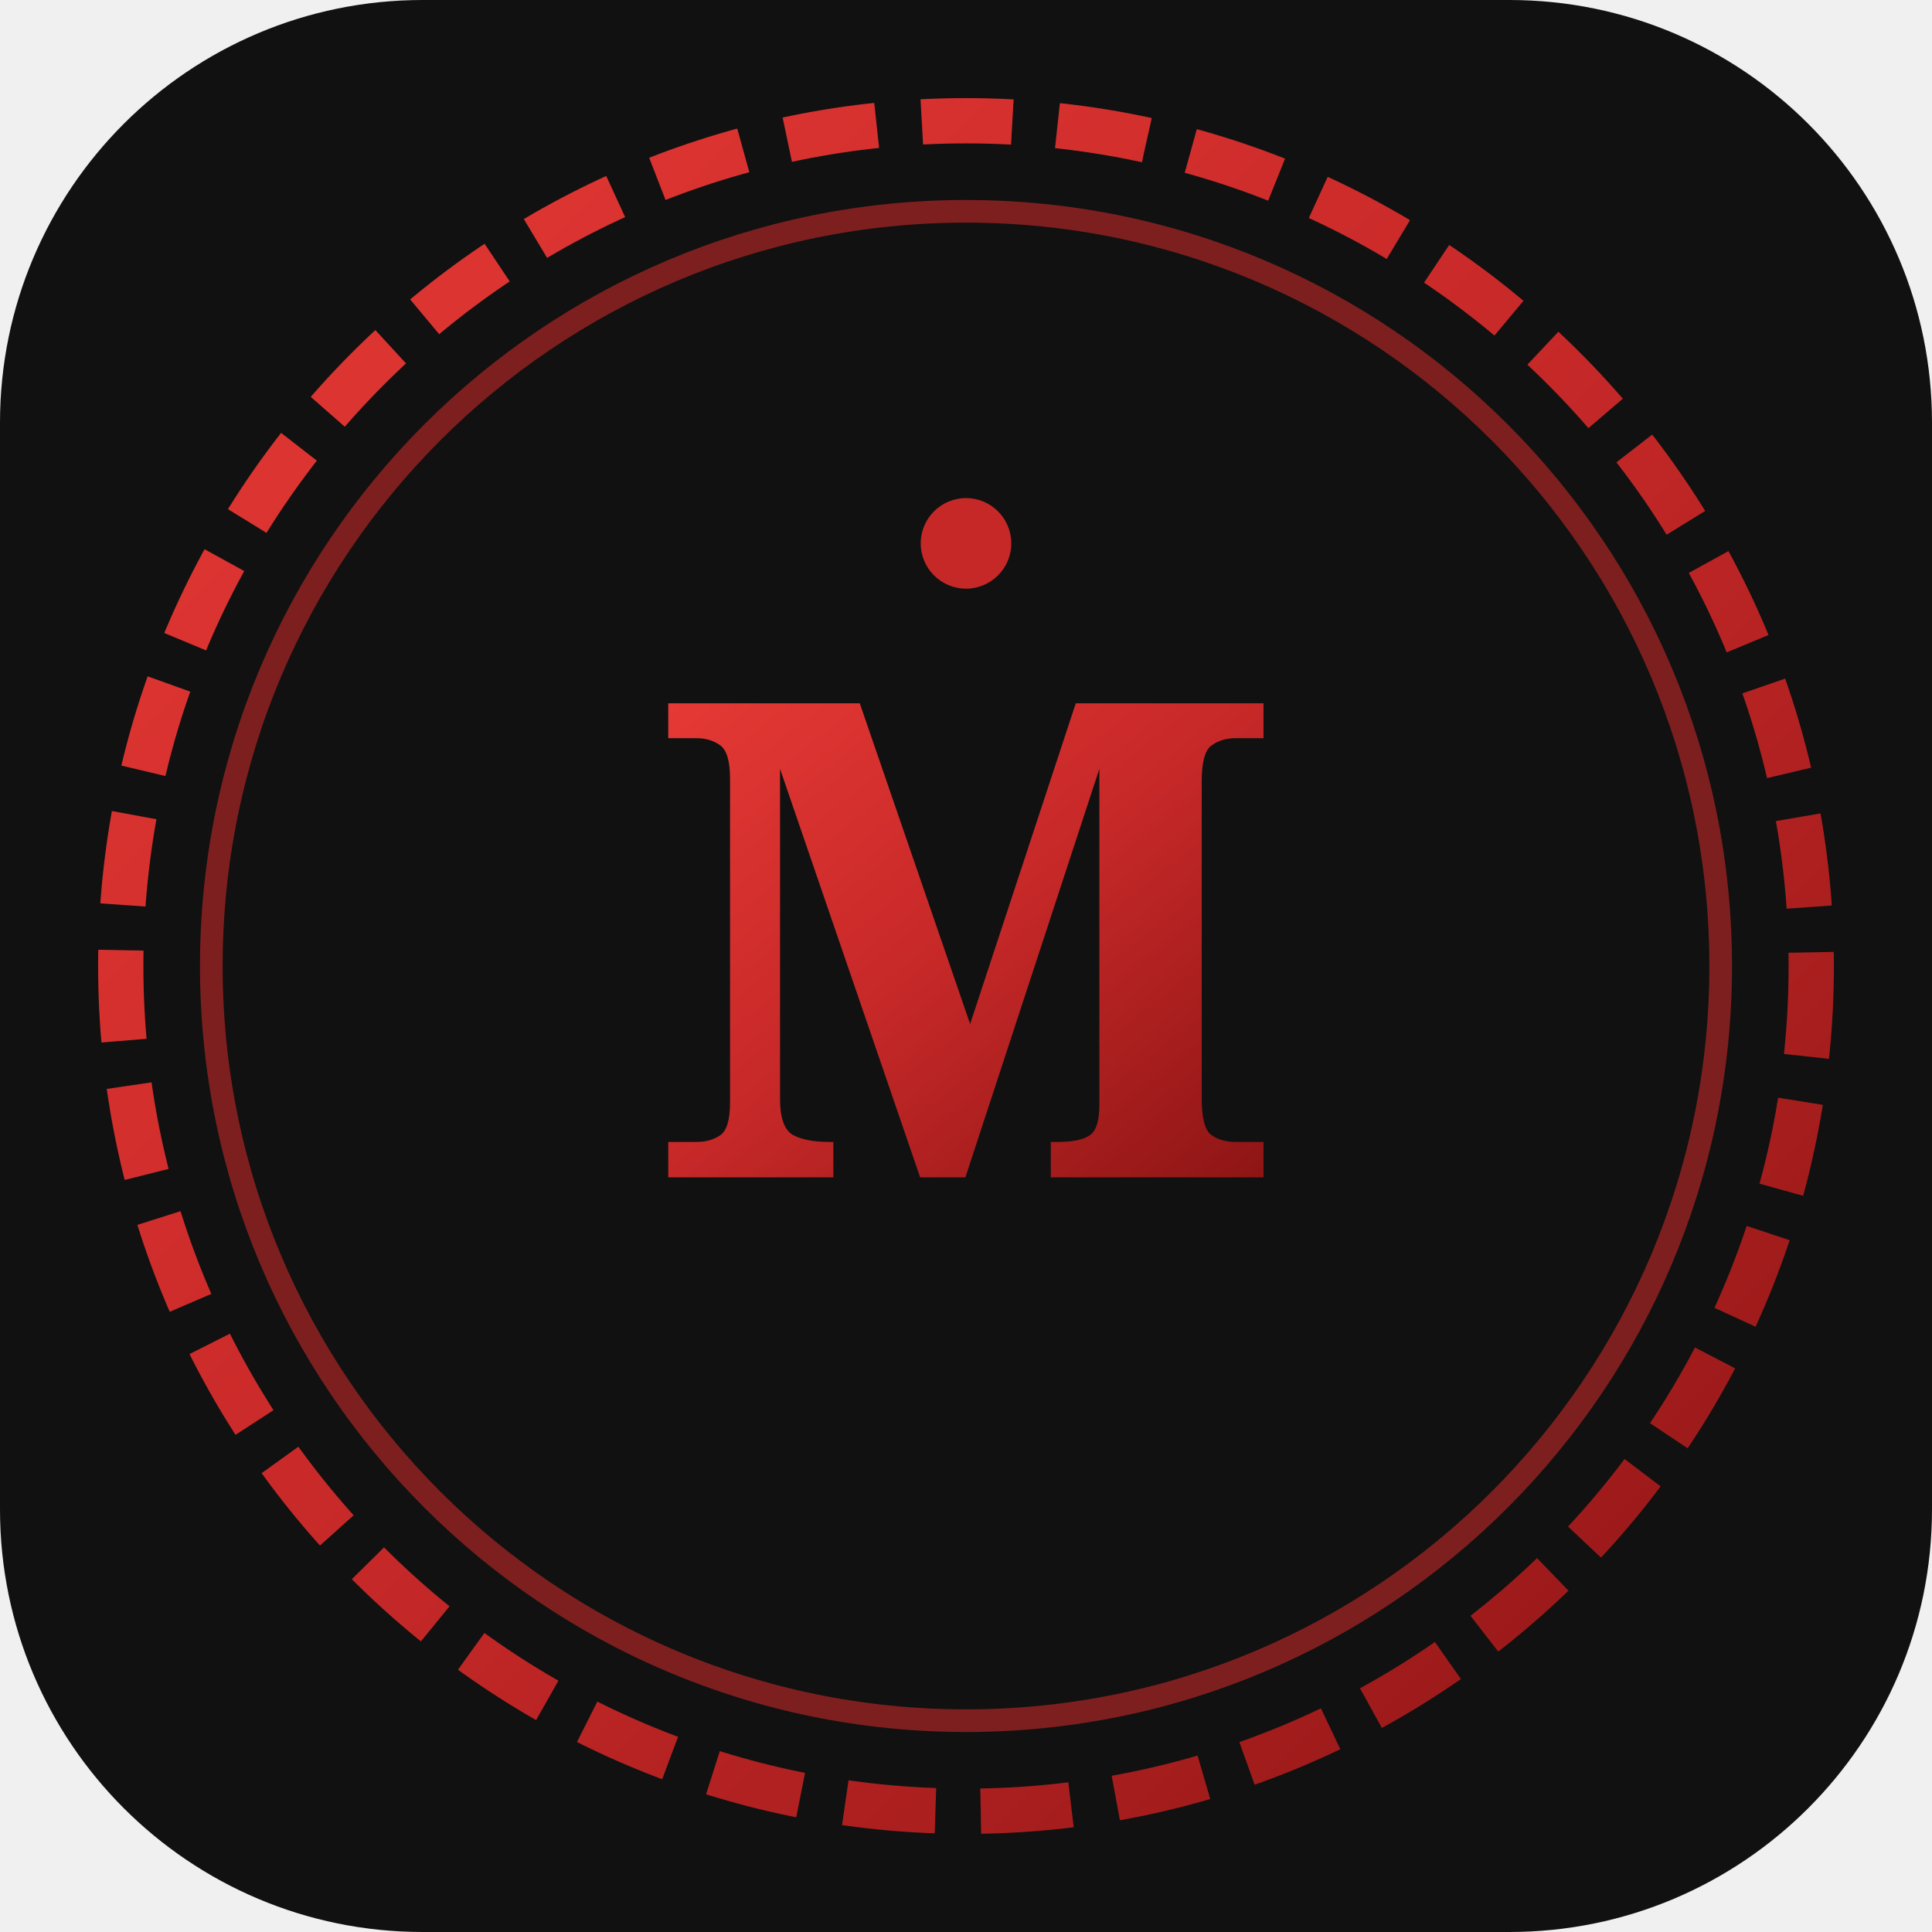
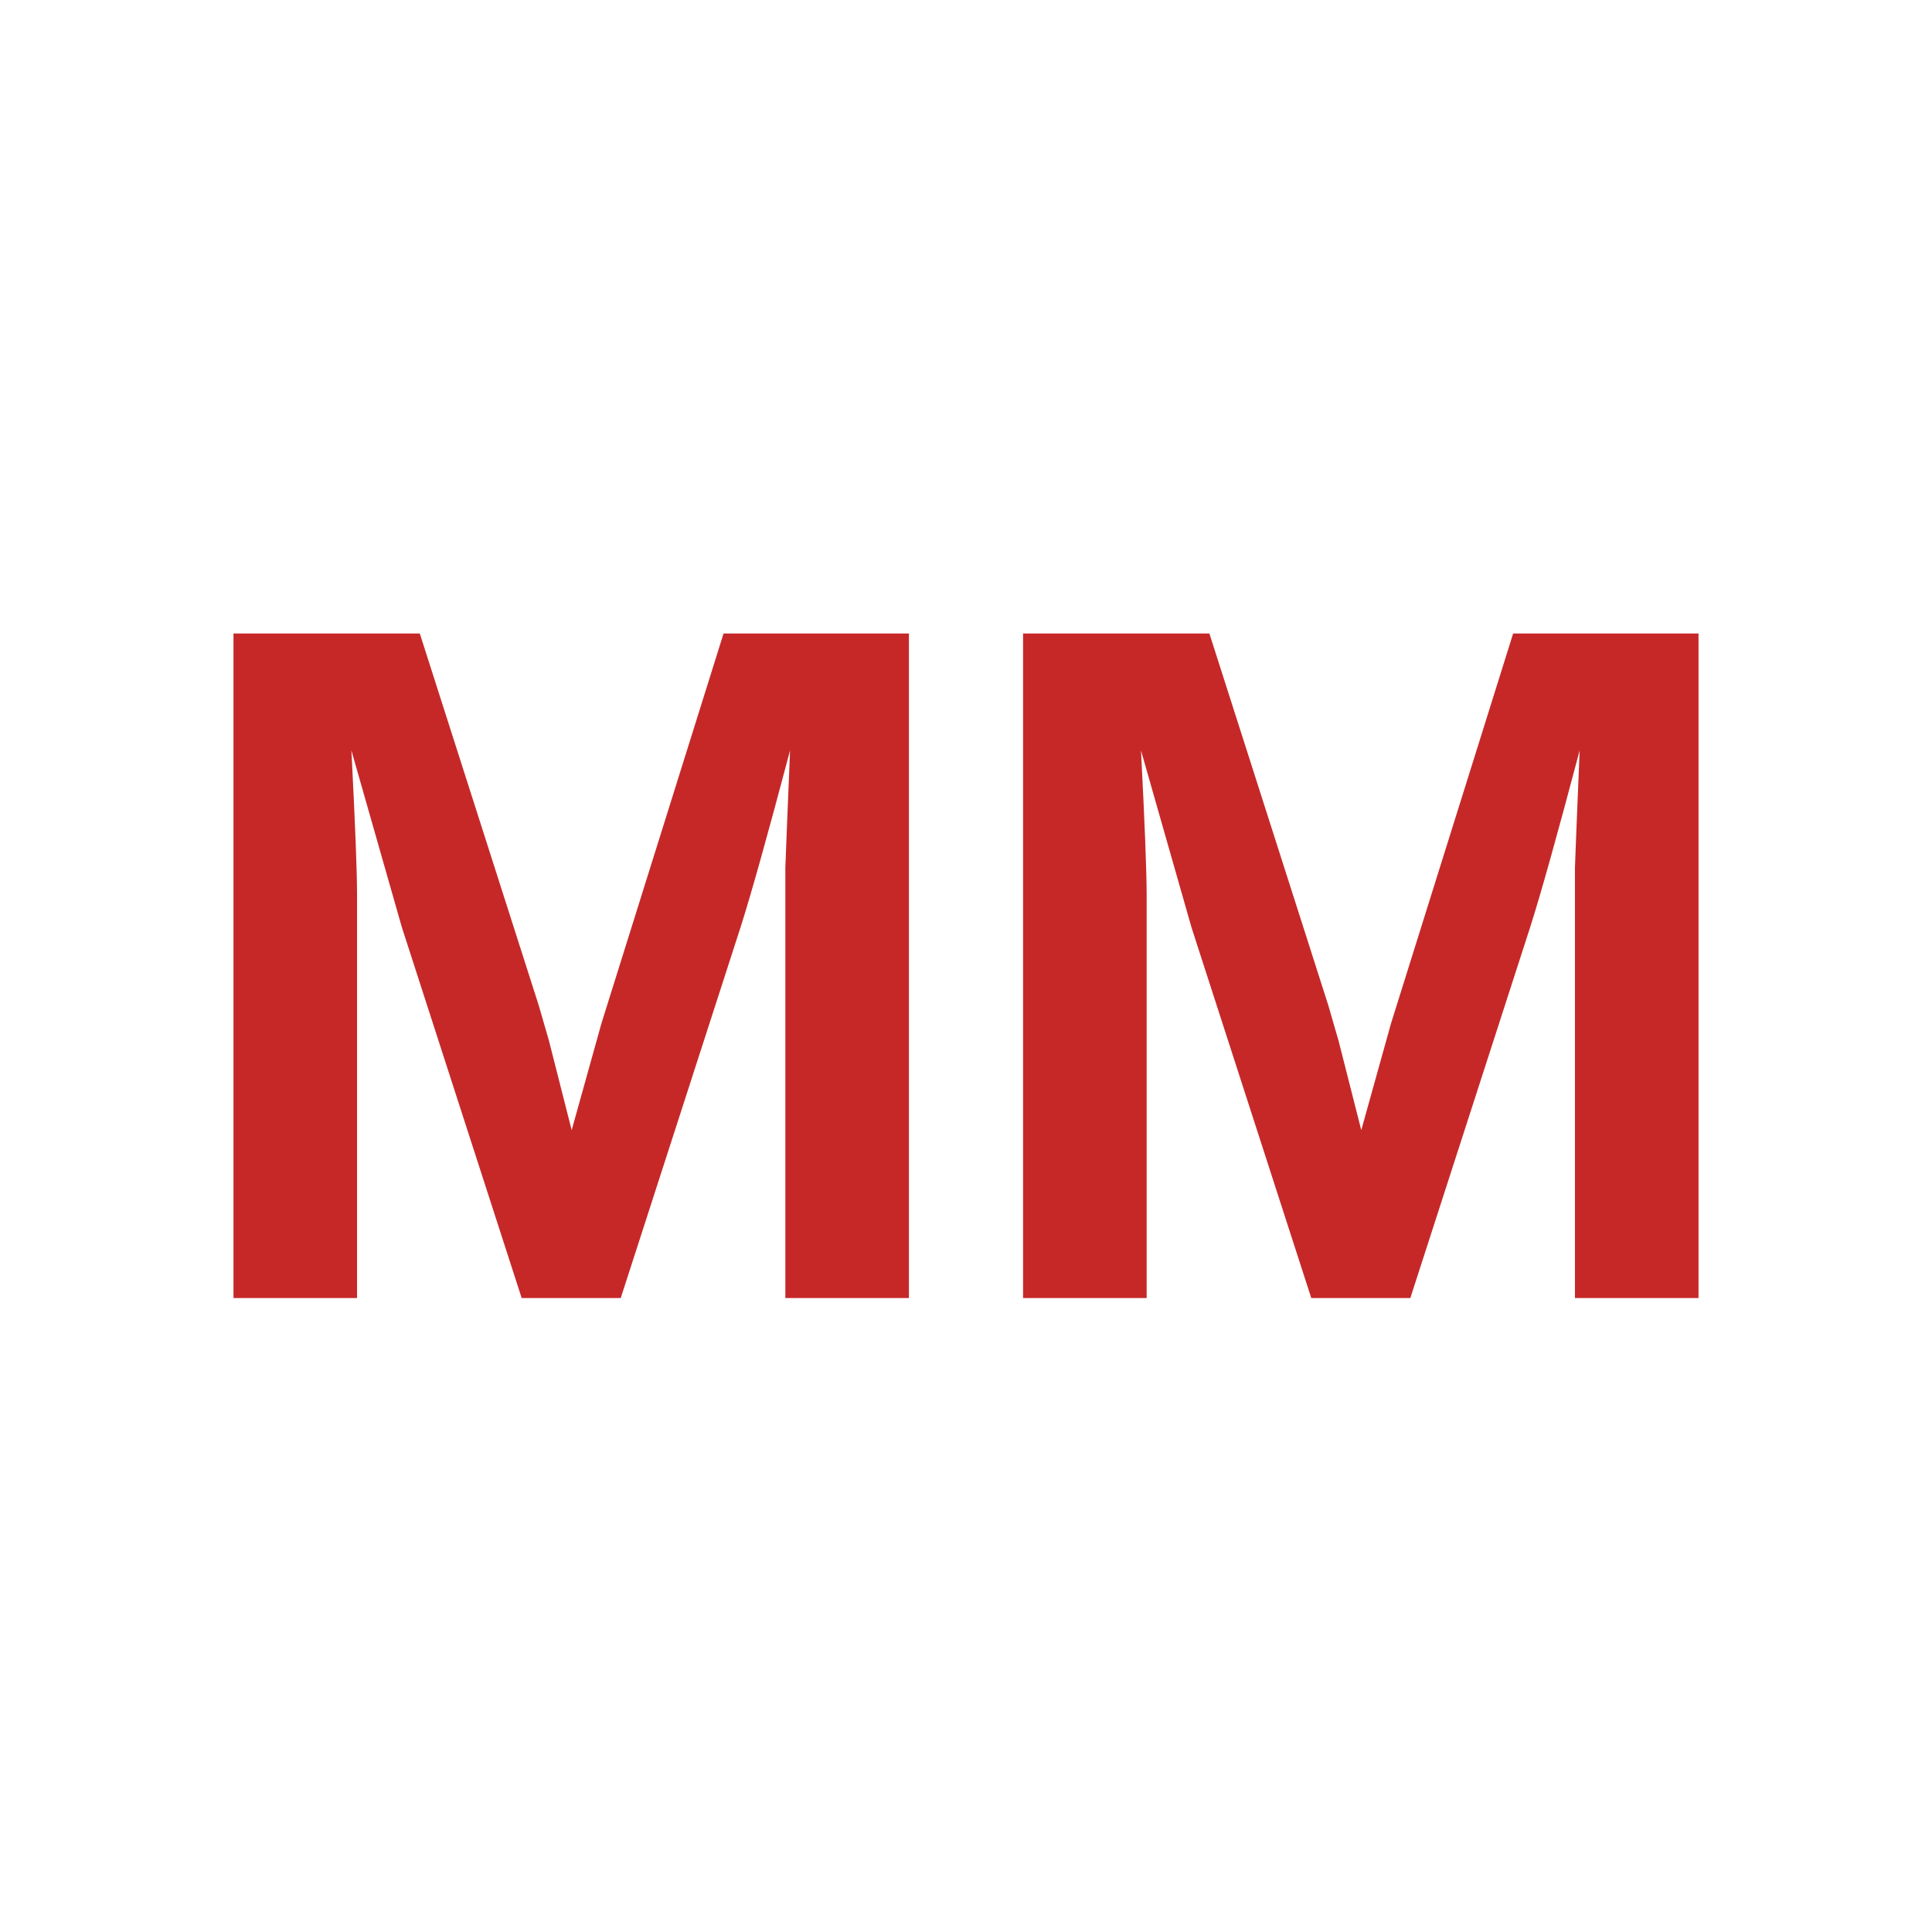
<svg xmlns="http://www.w3.org/2000/svg" viewBox="0 0 64 64" width="64" height="64">
-   <defs>
-     <linearGradient id="redGrad" x1="0%" y1="0%" x2="100%" y2="100%">
-       <stop offset="0%" stop-color="#E53935" />
-       <stop offset="50%" stop-color="#C62828" />
-       <stop offset="100%" stop-color="#8E1515" />
-     </linearGradient>
-   </defs>
-   <rect width="64" height="64" rx="14" fill="#111111" />
-   <circle cx="32" cy="32" r="28" fill="none" stroke="url(#redGrad)" stroke-width="1.5" stroke-dasharray="3 1.5" />
-   <circle cx="32" cy="32" r="25" fill="none" stroke="#C62828" stroke-width="0.75" opacity="0.6" />
-   <text x="32" y="39" font-family="'Playfair Display', Georgia, serif" font-size="22" font-weight="700" fill="url(#redGrad)" text-anchor="middle" letter-spacing="1">M</text>
-   <circle cx="32" cy="18" r="1.5" fill="#C62828" />
+   <rect width="64" height="64" fill="#FFFFFF" />
+   <text x="32" y="43" font-family="'Segoe UI', -apple-system, BlinkMacSystemFont, 'Helvetica Neue', Arial, sans-serif" font-size="32" font-weight="800" fill="#C62828" text-anchor="middle" letter-spacing="-0.5">MM</text>
</svg>
